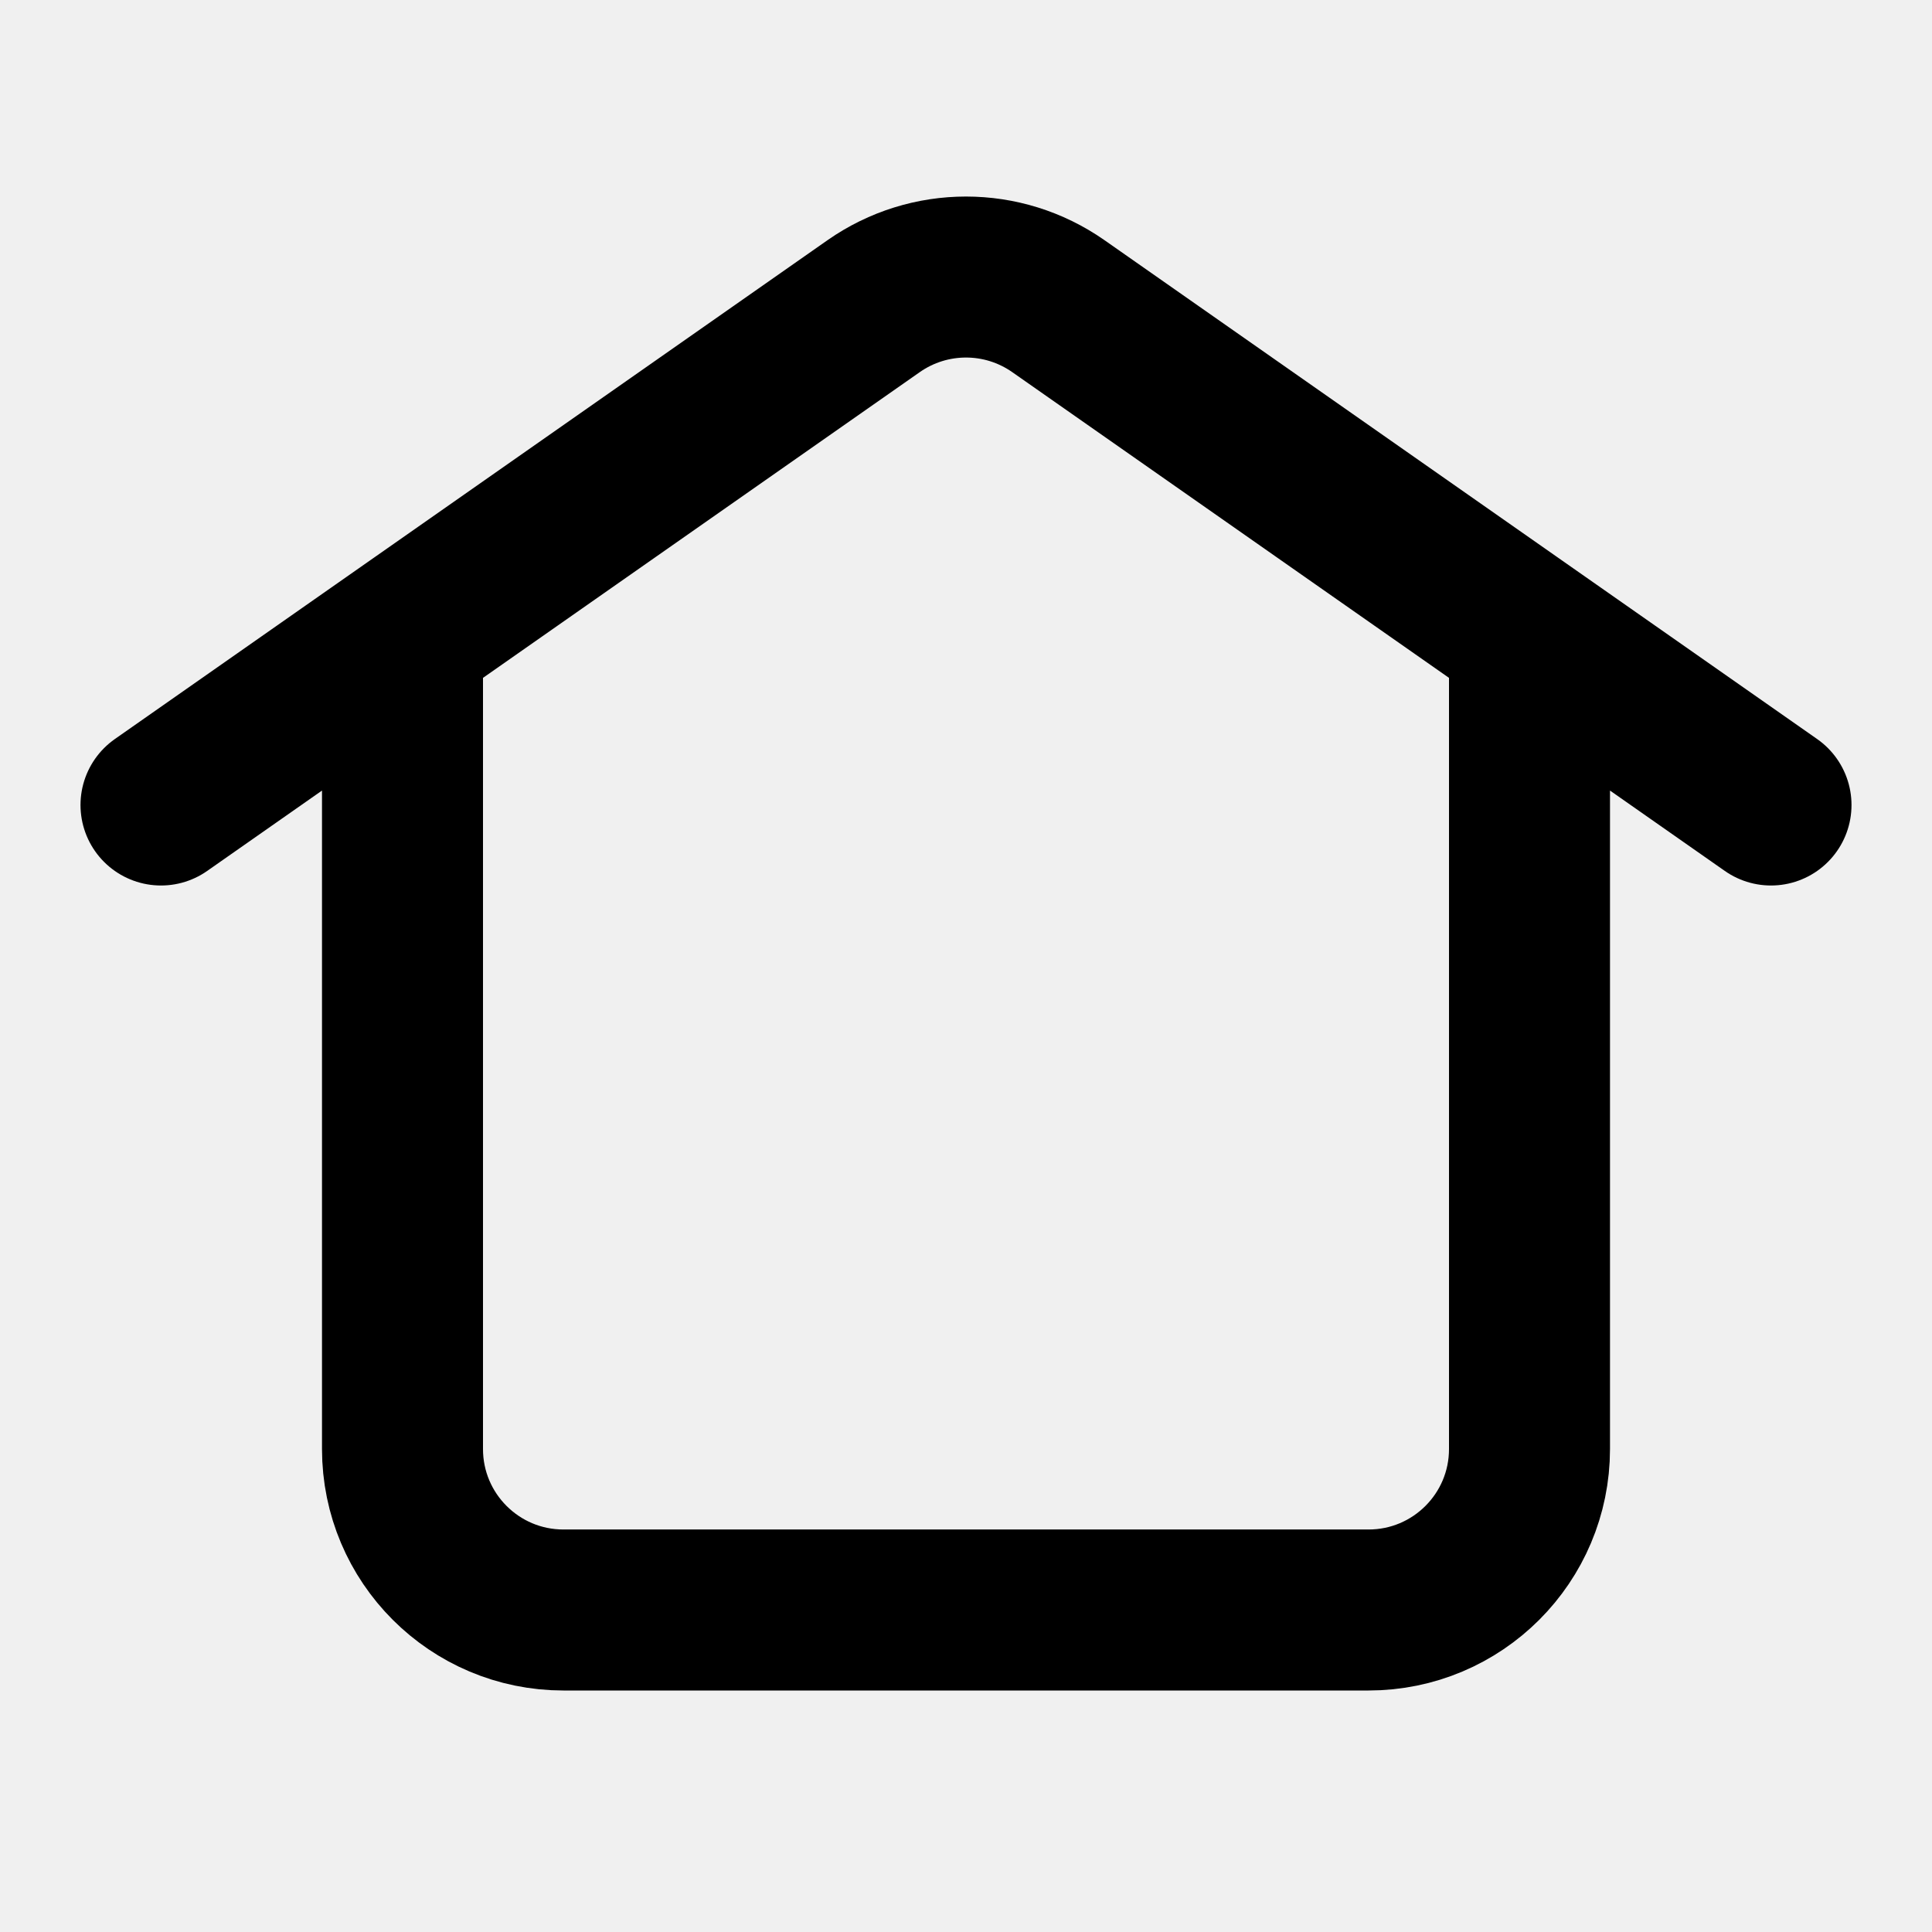
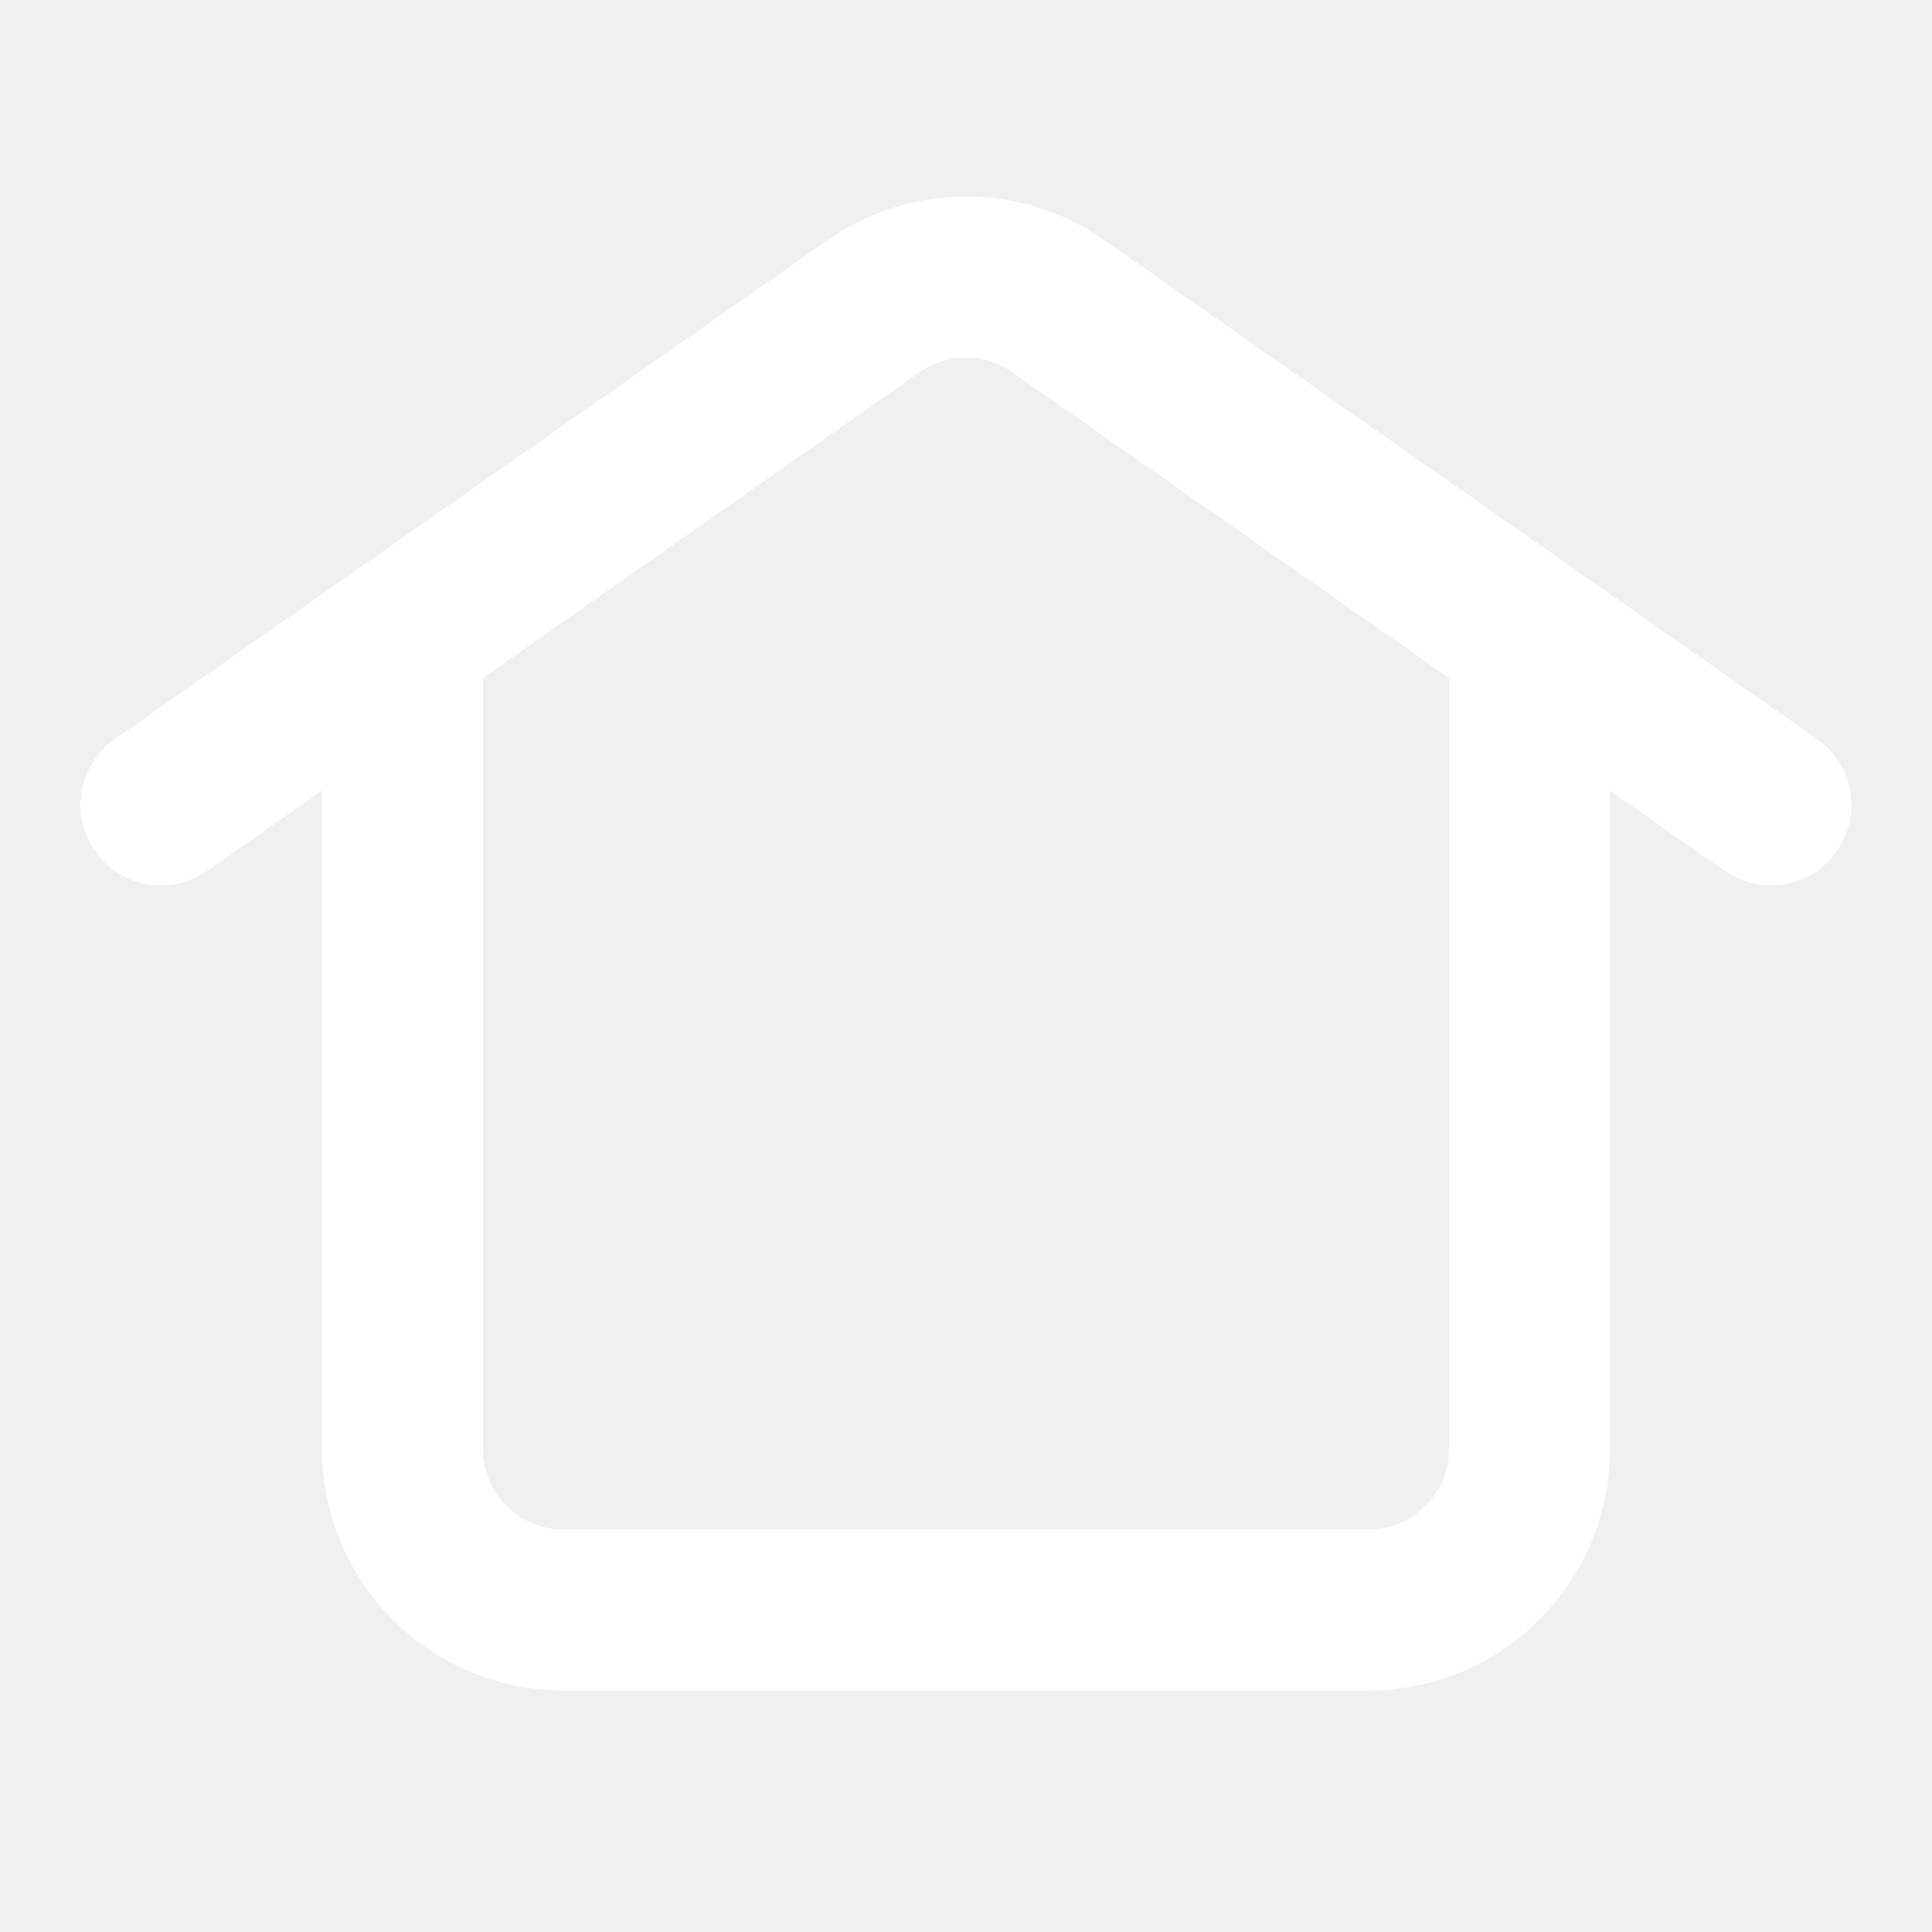
<svg xmlns="http://www.w3.org/2000/svg" width="800px" height="800px" viewBox="0 0 24 24" fill="none">
-   <path d="M19 7.906V18C19 19.105 18.105 20 17 20H7C5.895 20 5 19.105 5 18V7.906M2 10L10.853 3.803C11.542 3.321 12.458 3.321 13.147 3.803L22 10" stroke="#000000" stroke-width="2" stroke-linecap="round" stroke-linejoin="round" />
+   <path d="M19 7.906V18C19 19.105 18.105 20 17 20H7C5.895 20 5 19.105 5 18V7.906M2 10L10.853 3.803C11.542 3.321 12.458 3.321 13.147 3.803L22 10" stroke="#ffffff" stroke-width="2" stroke-linecap="round" stroke-linejoin="round" />
</svg>
